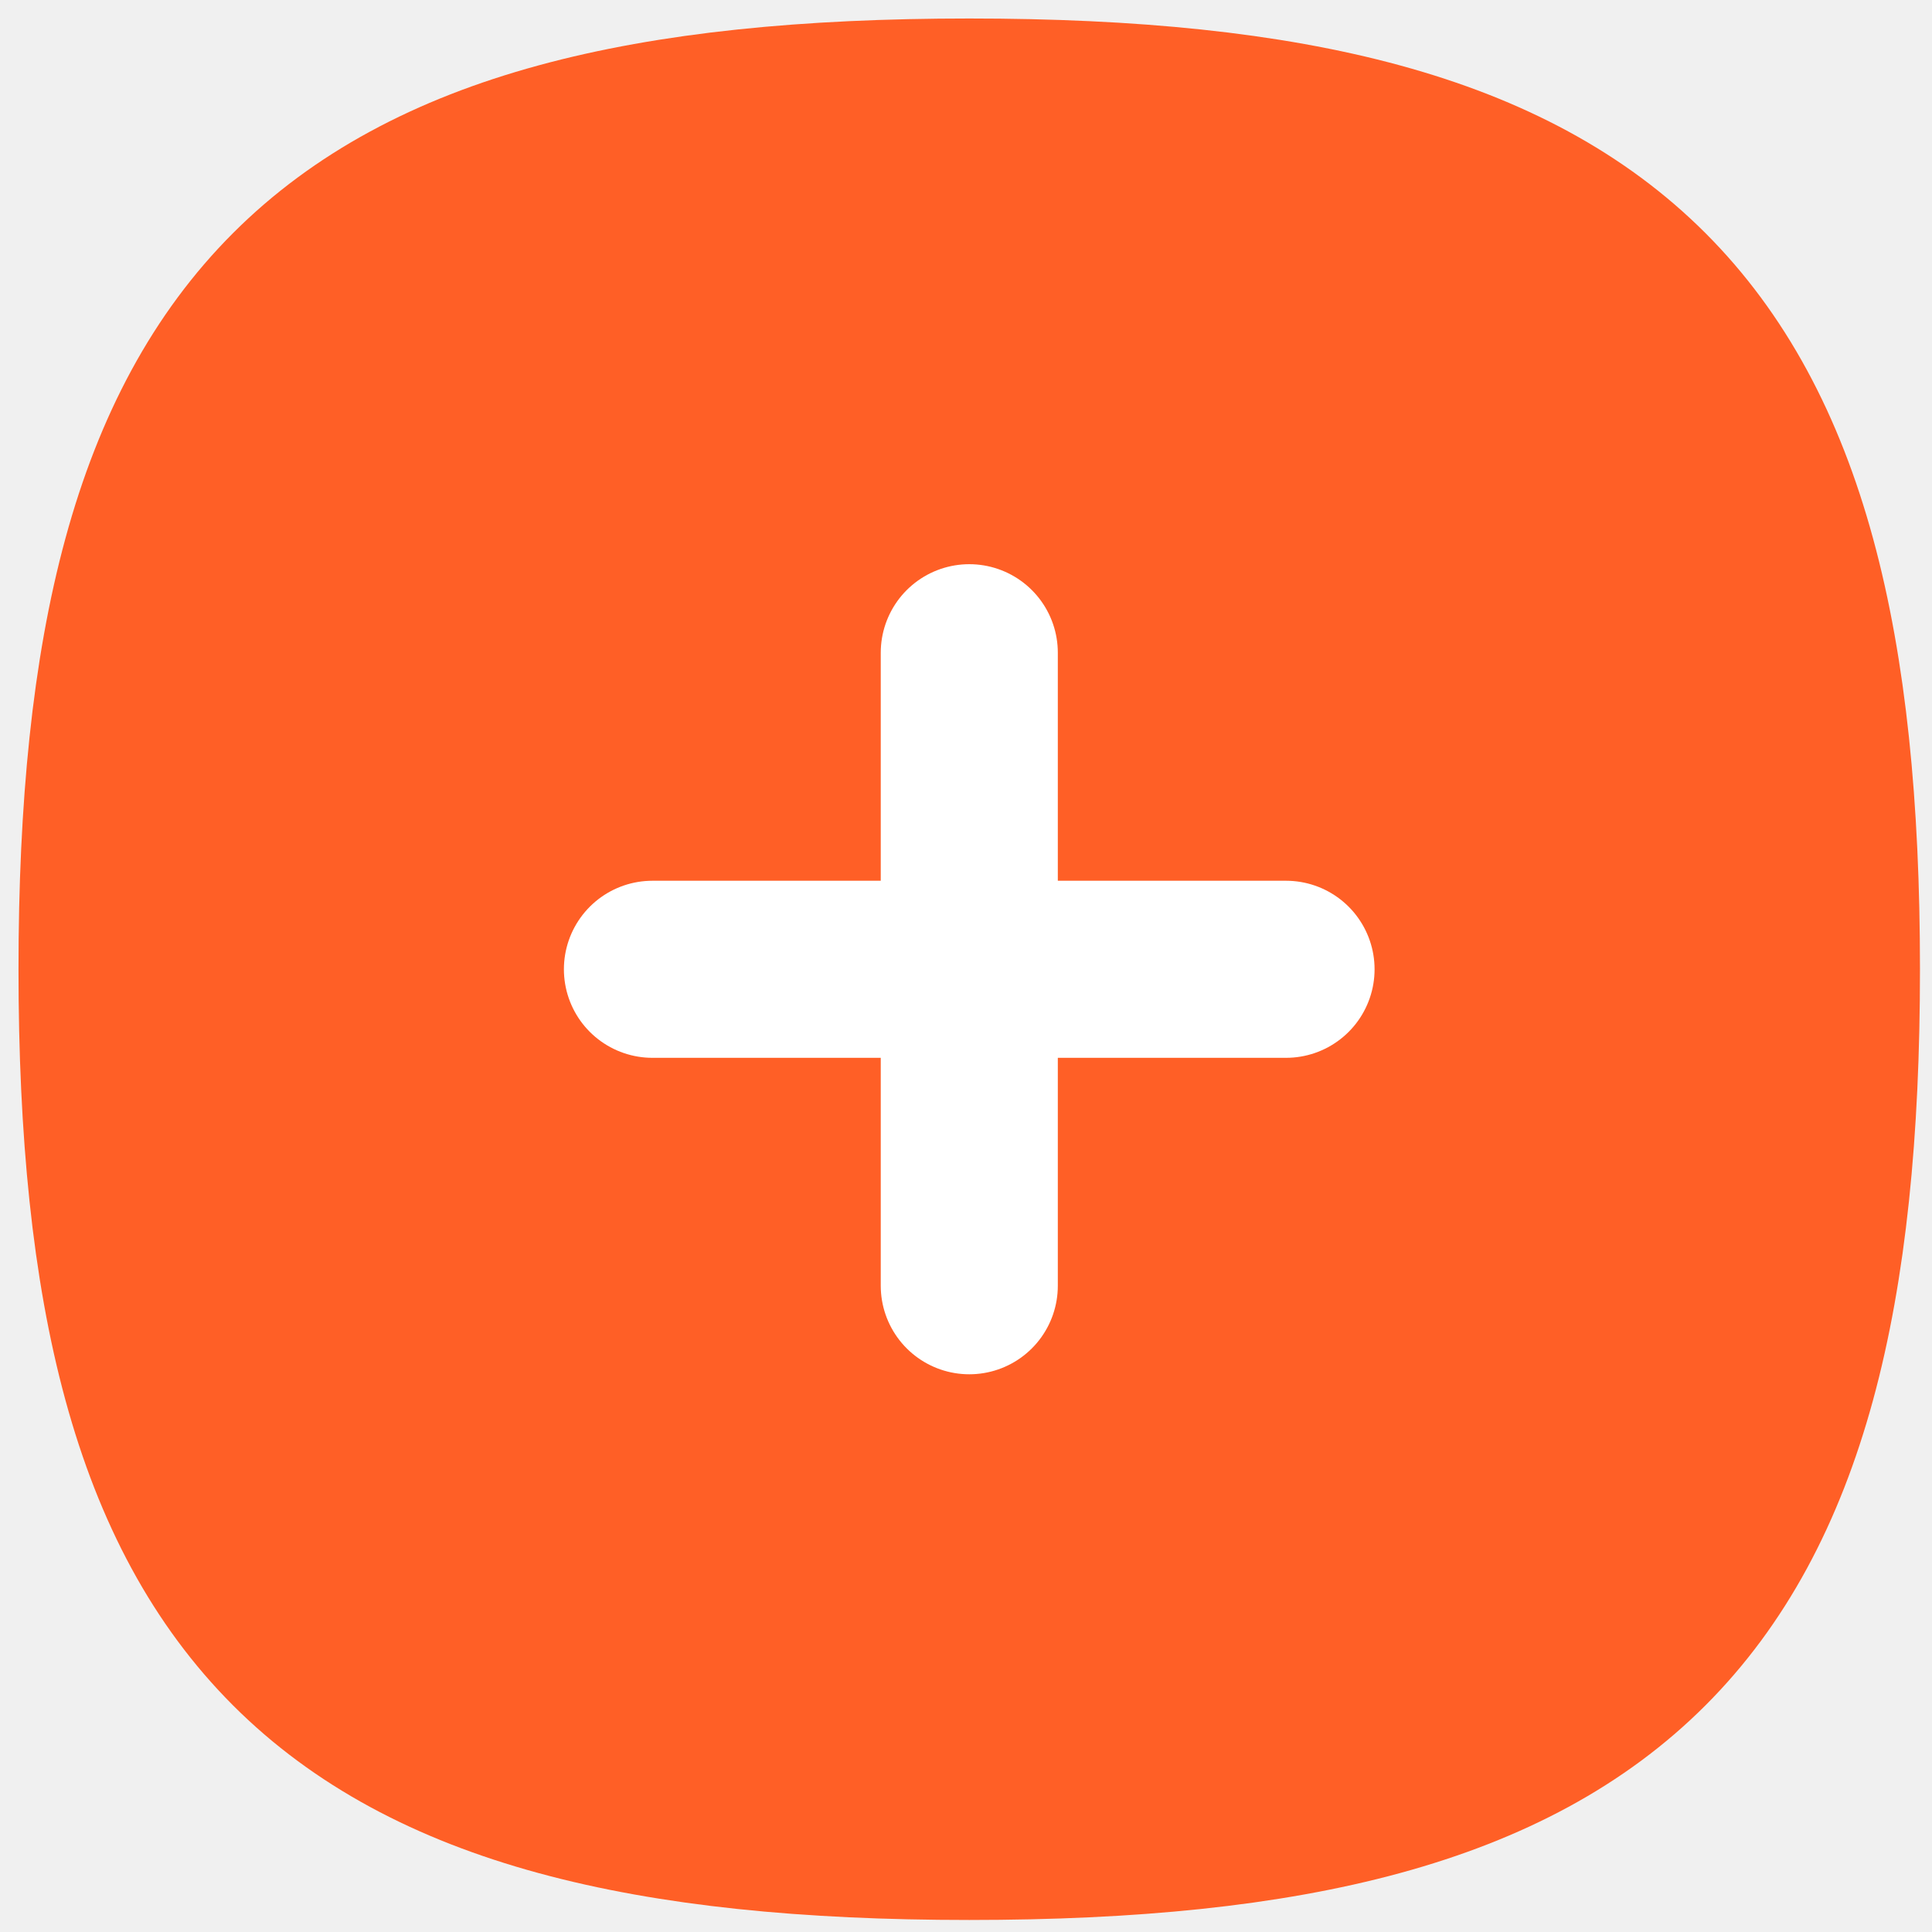
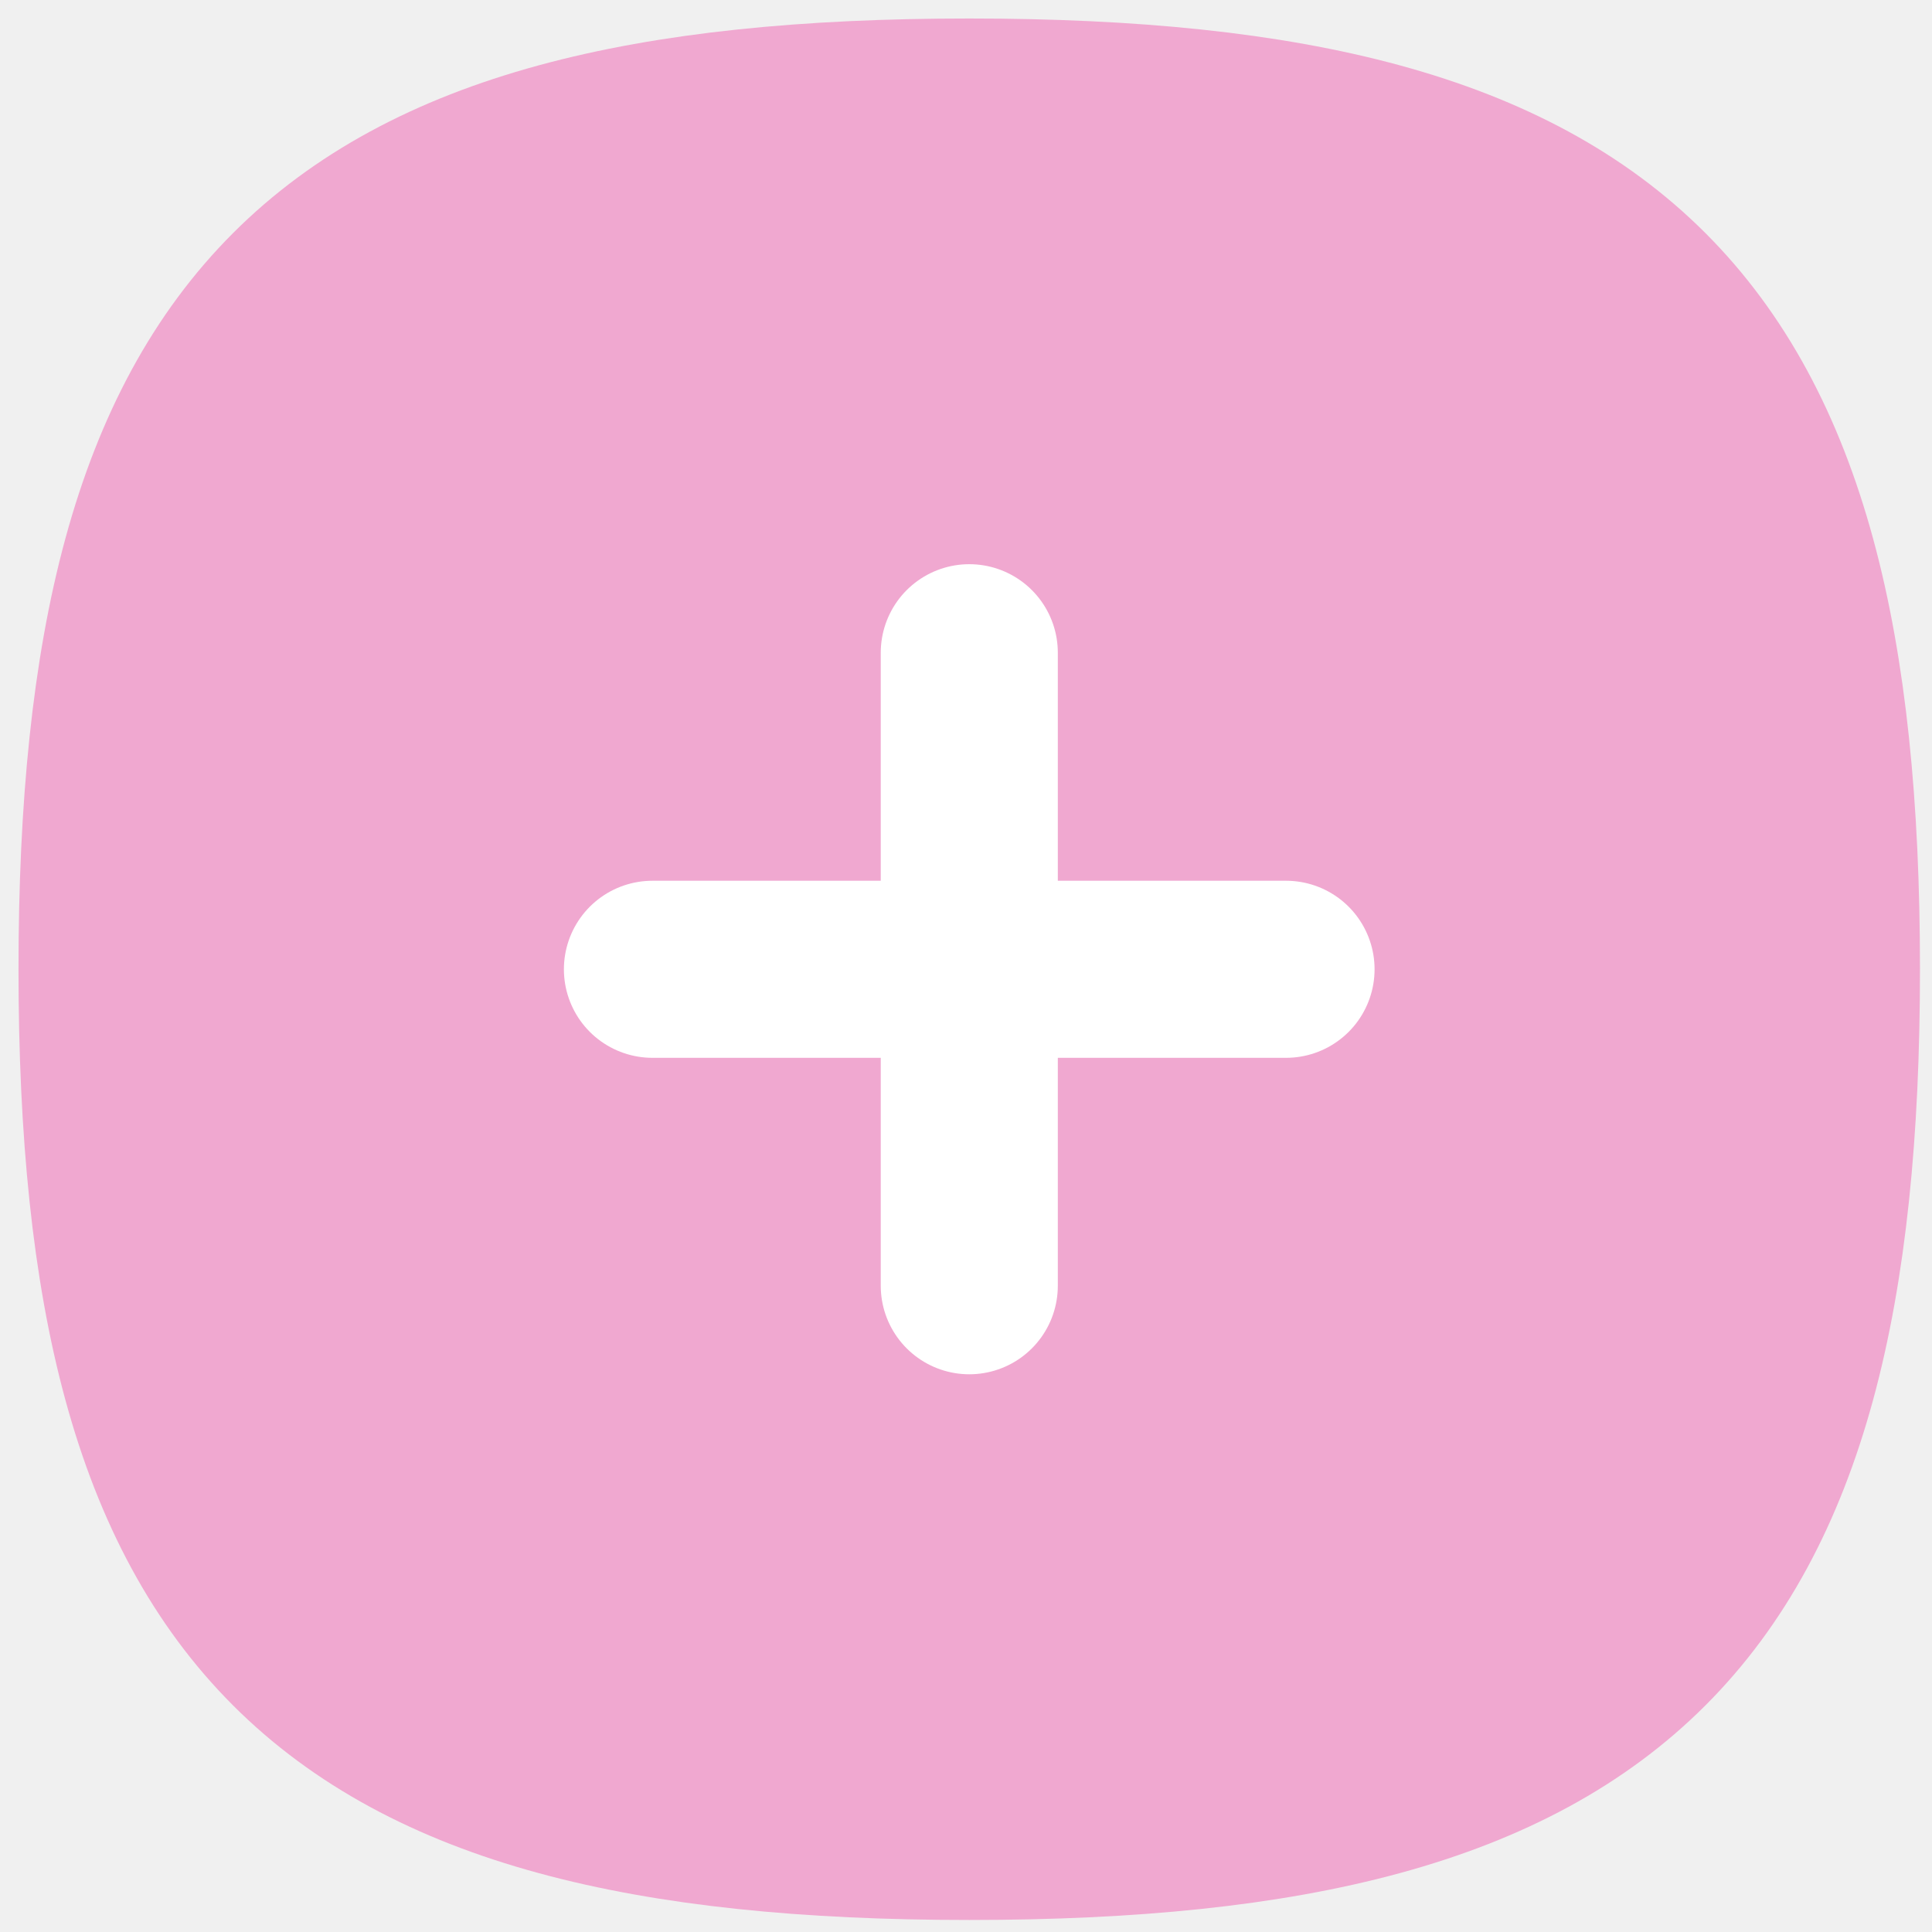
<svg xmlns="http://www.w3.org/2000/svg" width="20" height="20" viewBox="0 0 20 20" fill="none">
-   <path fill-rule="evenodd" clip-rule="evenodd" d="M1.108 10.034C1.108 3.34 3.34 1.108 10.034 1.108C16.727 1.108 18.959 3.34 18.959 10.034C18.959 16.727 16.727 18.959 10.034 18.959C3.34 18.959 1.108 16.727 1.108 10.034Z" fill="#FF5F26" stroke="#FF5F26" stroke-width="1.833" stroke-linecap="round" stroke-linejoin="round" />
+   <path fill-rule="evenodd" clip-rule="evenodd" d="M1.108 10.034C1.108 3.34 3.34 1.108 10.034 1.108C16.727 1.108 18.959 3.34 18.959 10.034C18.959 16.727 16.727 18.959 10.034 18.959C3.34 18.959 1.108 16.727 1.108 10.034Z" fill="#f0a8d0" stroke="#f0a8d0" stroke-width="1.833" stroke-linecap="round" stroke-linejoin="round" />
  <path d="M10.034 6.757V13.31" stroke="white" stroke-width="1.833" stroke-linecap="round" stroke-linejoin="round" />
  <path d="M13.313 10.034H6.754" stroke="white" stroke-width="1.833" stroke-linecap="round" stroke-linejoin="round" />
</svg>
